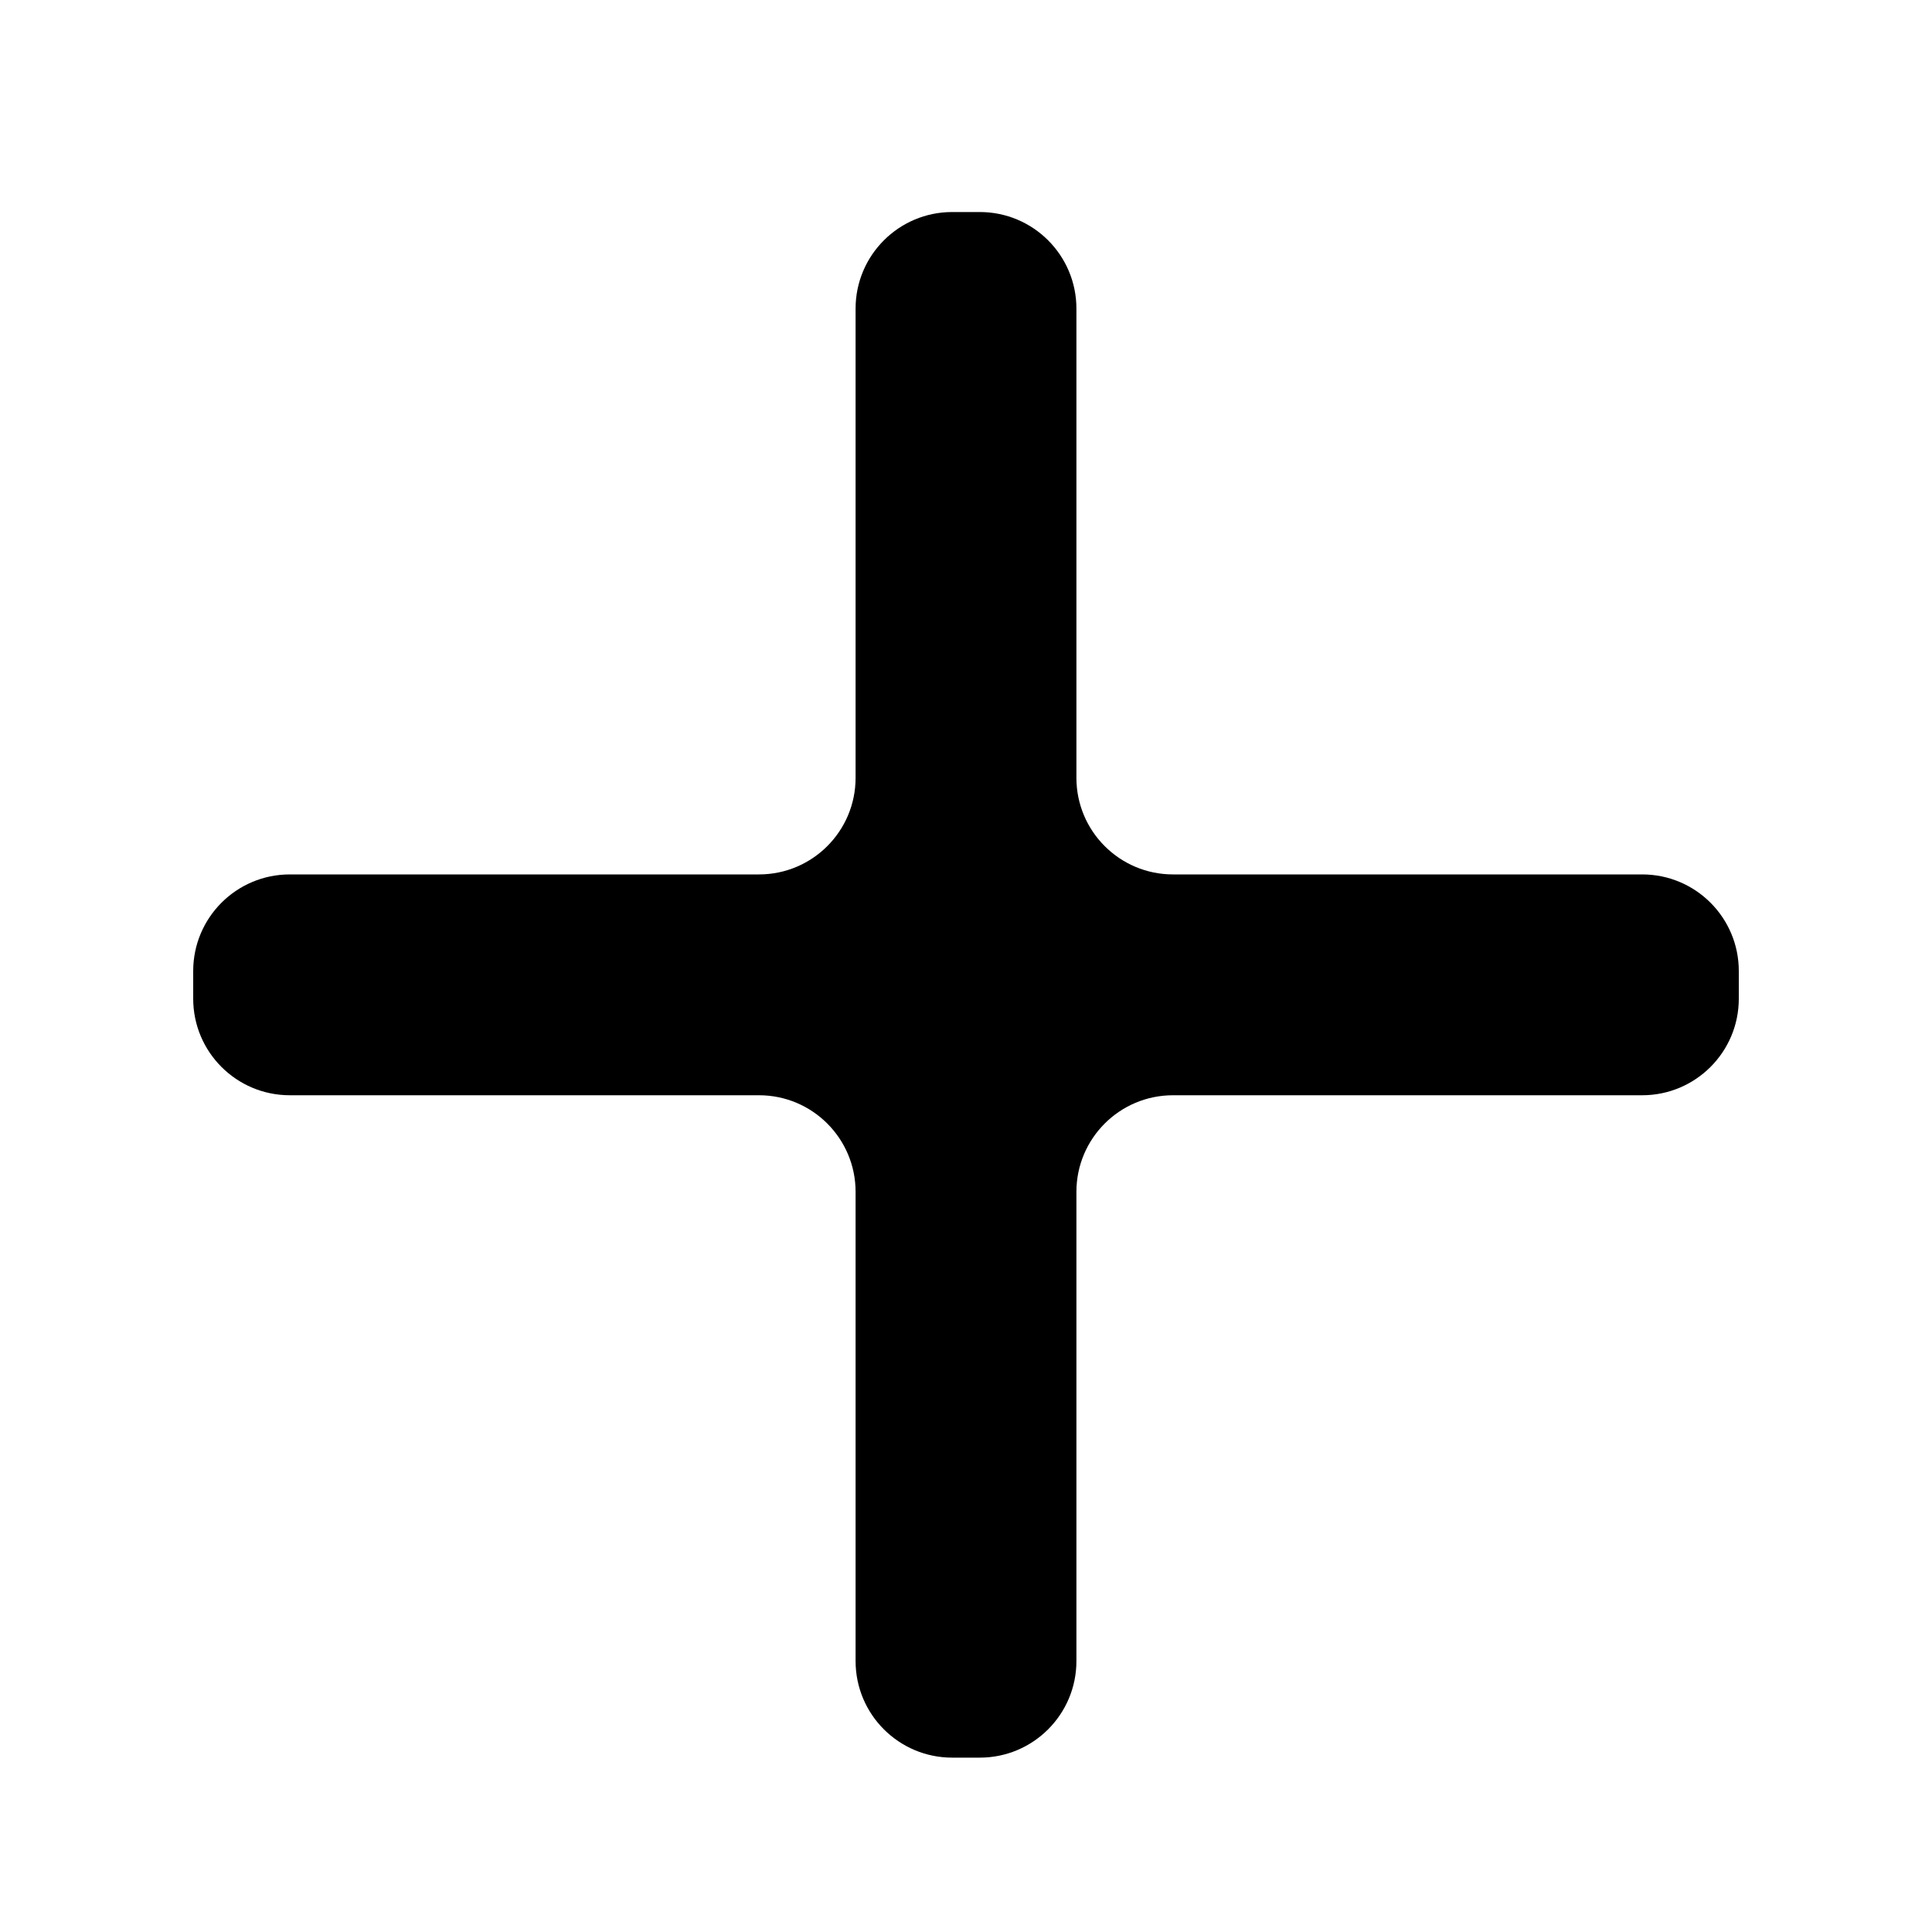
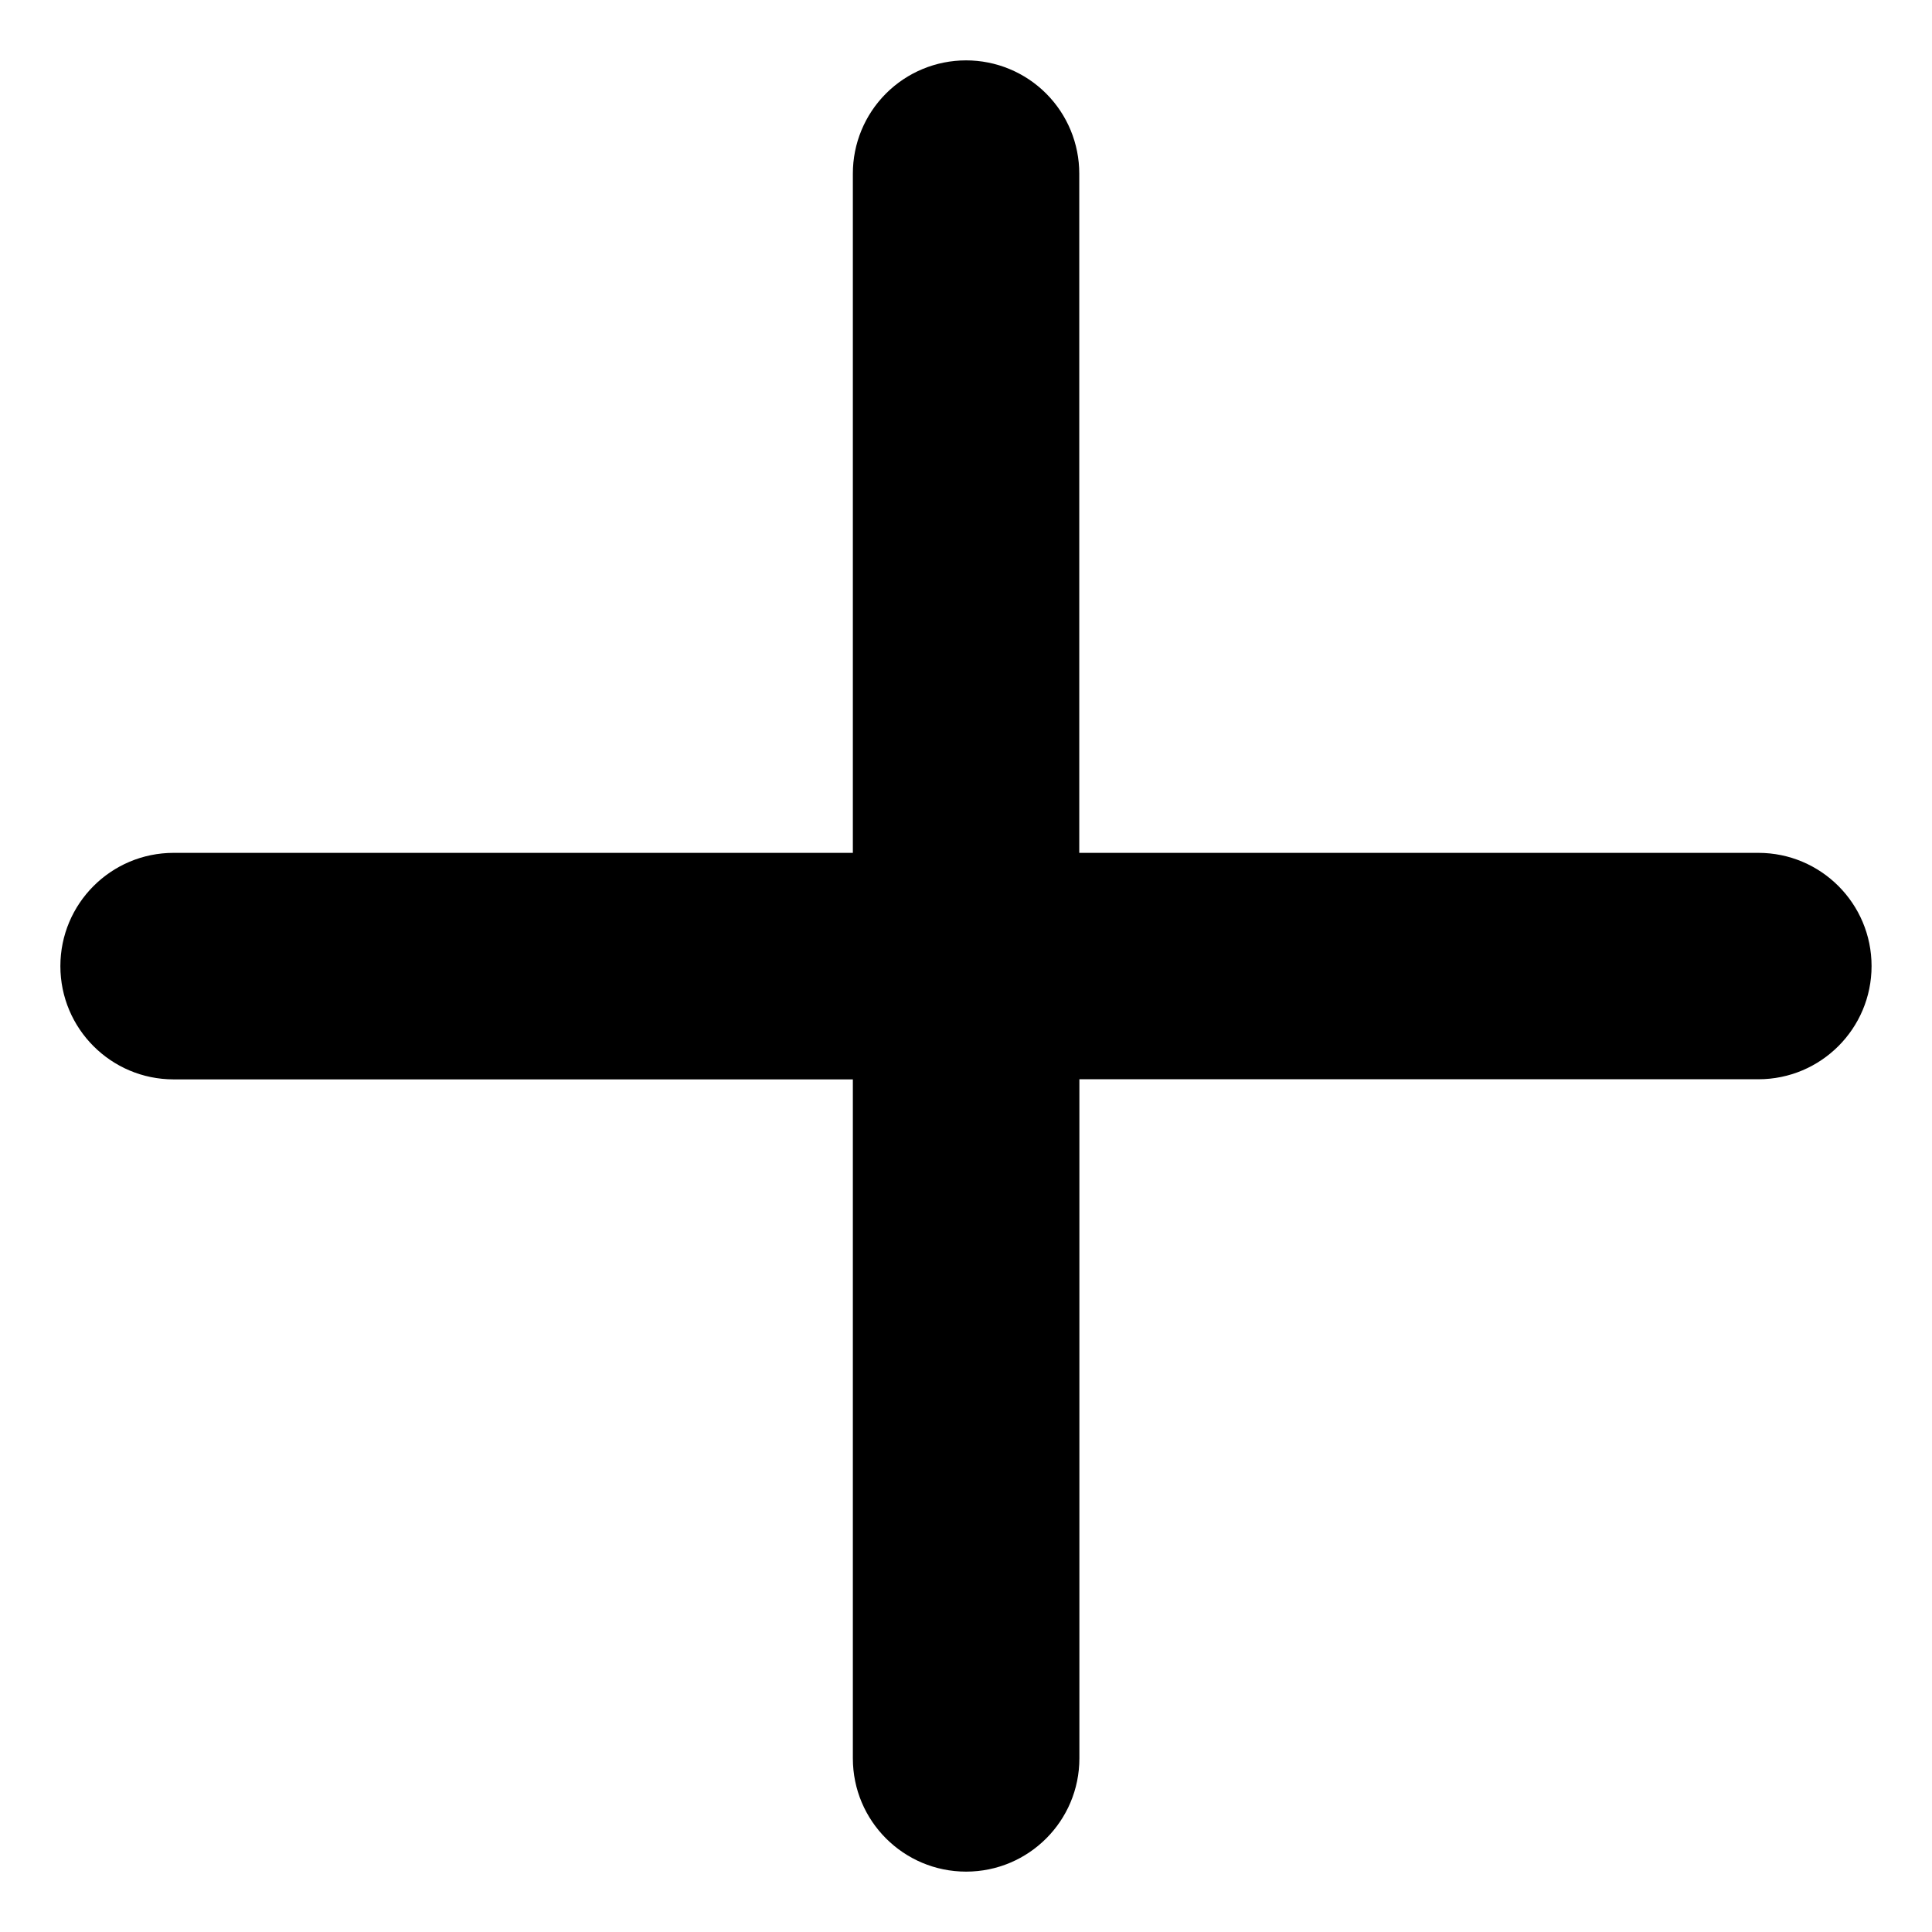
- <svg xmlns="http://www.w3.org/2000/svg" fill="none" viewBox="0 0 20 20">
-   <g clip-path="url(#a)">
-     <path fill="currentColor" d="M7.857 9.052a1 1 0 0 0 1-1V3.195a1 1 0 0 1 1-1h.286a1 1 0 0 1 1 1v4.857a1 1 0 0 0 1 1H17a1 1 0 0 1 1 1v.286a1 1 0 0 1-1 1h-4.857a1 1 0 0 0-1 1v4.857a1 1 0 0 1-1 1h-.286a1 1 0 0 1-1-1v-4.857a1 1 0 0 0-1-1H3a1 1 0 0 1-1-1v-.286a1 1 0 0 1 1-1h4.857Z" />
-   </g>
-   <defs>
-     <clipPath id="a">
-       <path fill="currentColor" d="M0 0h20v20H0z" />
-     </clipPath>
-   </defs>
+ <svg xmlns="http://www.w3.org/2000/svg" viewBox="0 0 16 16" fill="none">
+   <path d="M8 .5a.937.937 0 0 1 .938.938v5.625h5.624a.937.937 0 0 1 0 1.875H8.939v5.624a.937.937 0 0 1-1.876 0V8.939H1.438a.937.937 0 1 1 0-1.876h5.625V1.438A.937.937 0 0 1 8 .5Z" fill="currentColor" />
</svg>
